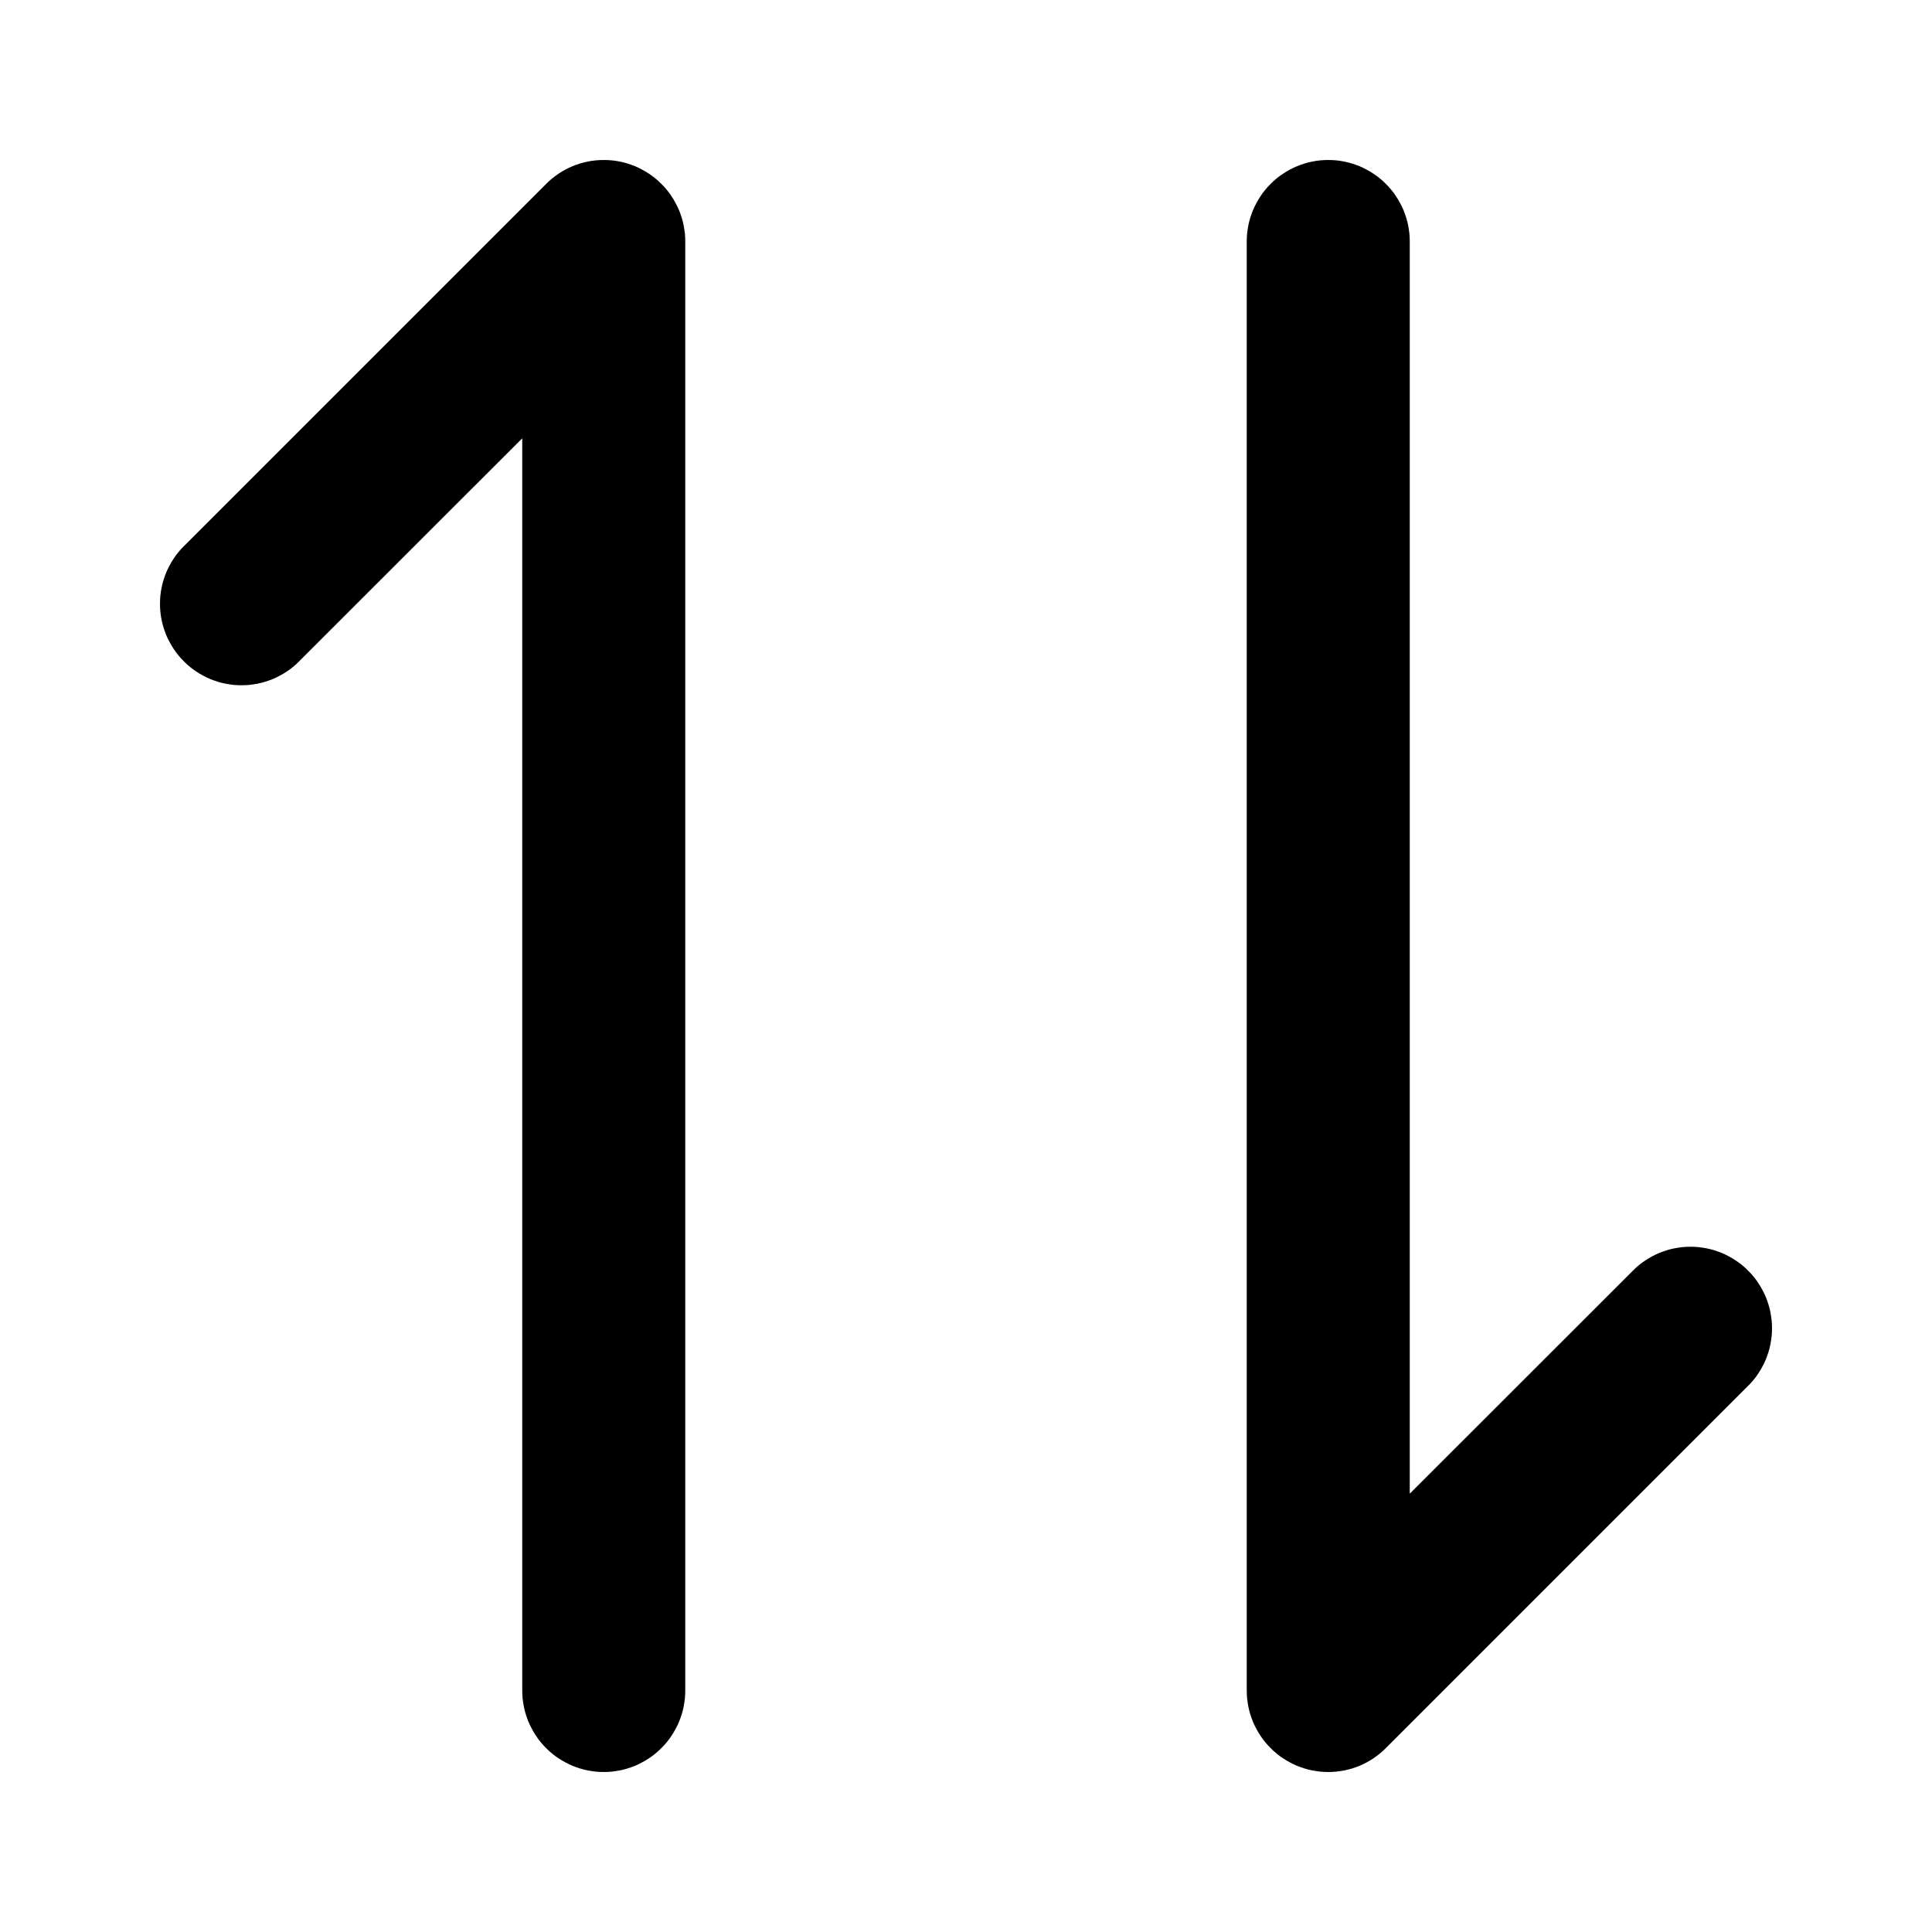
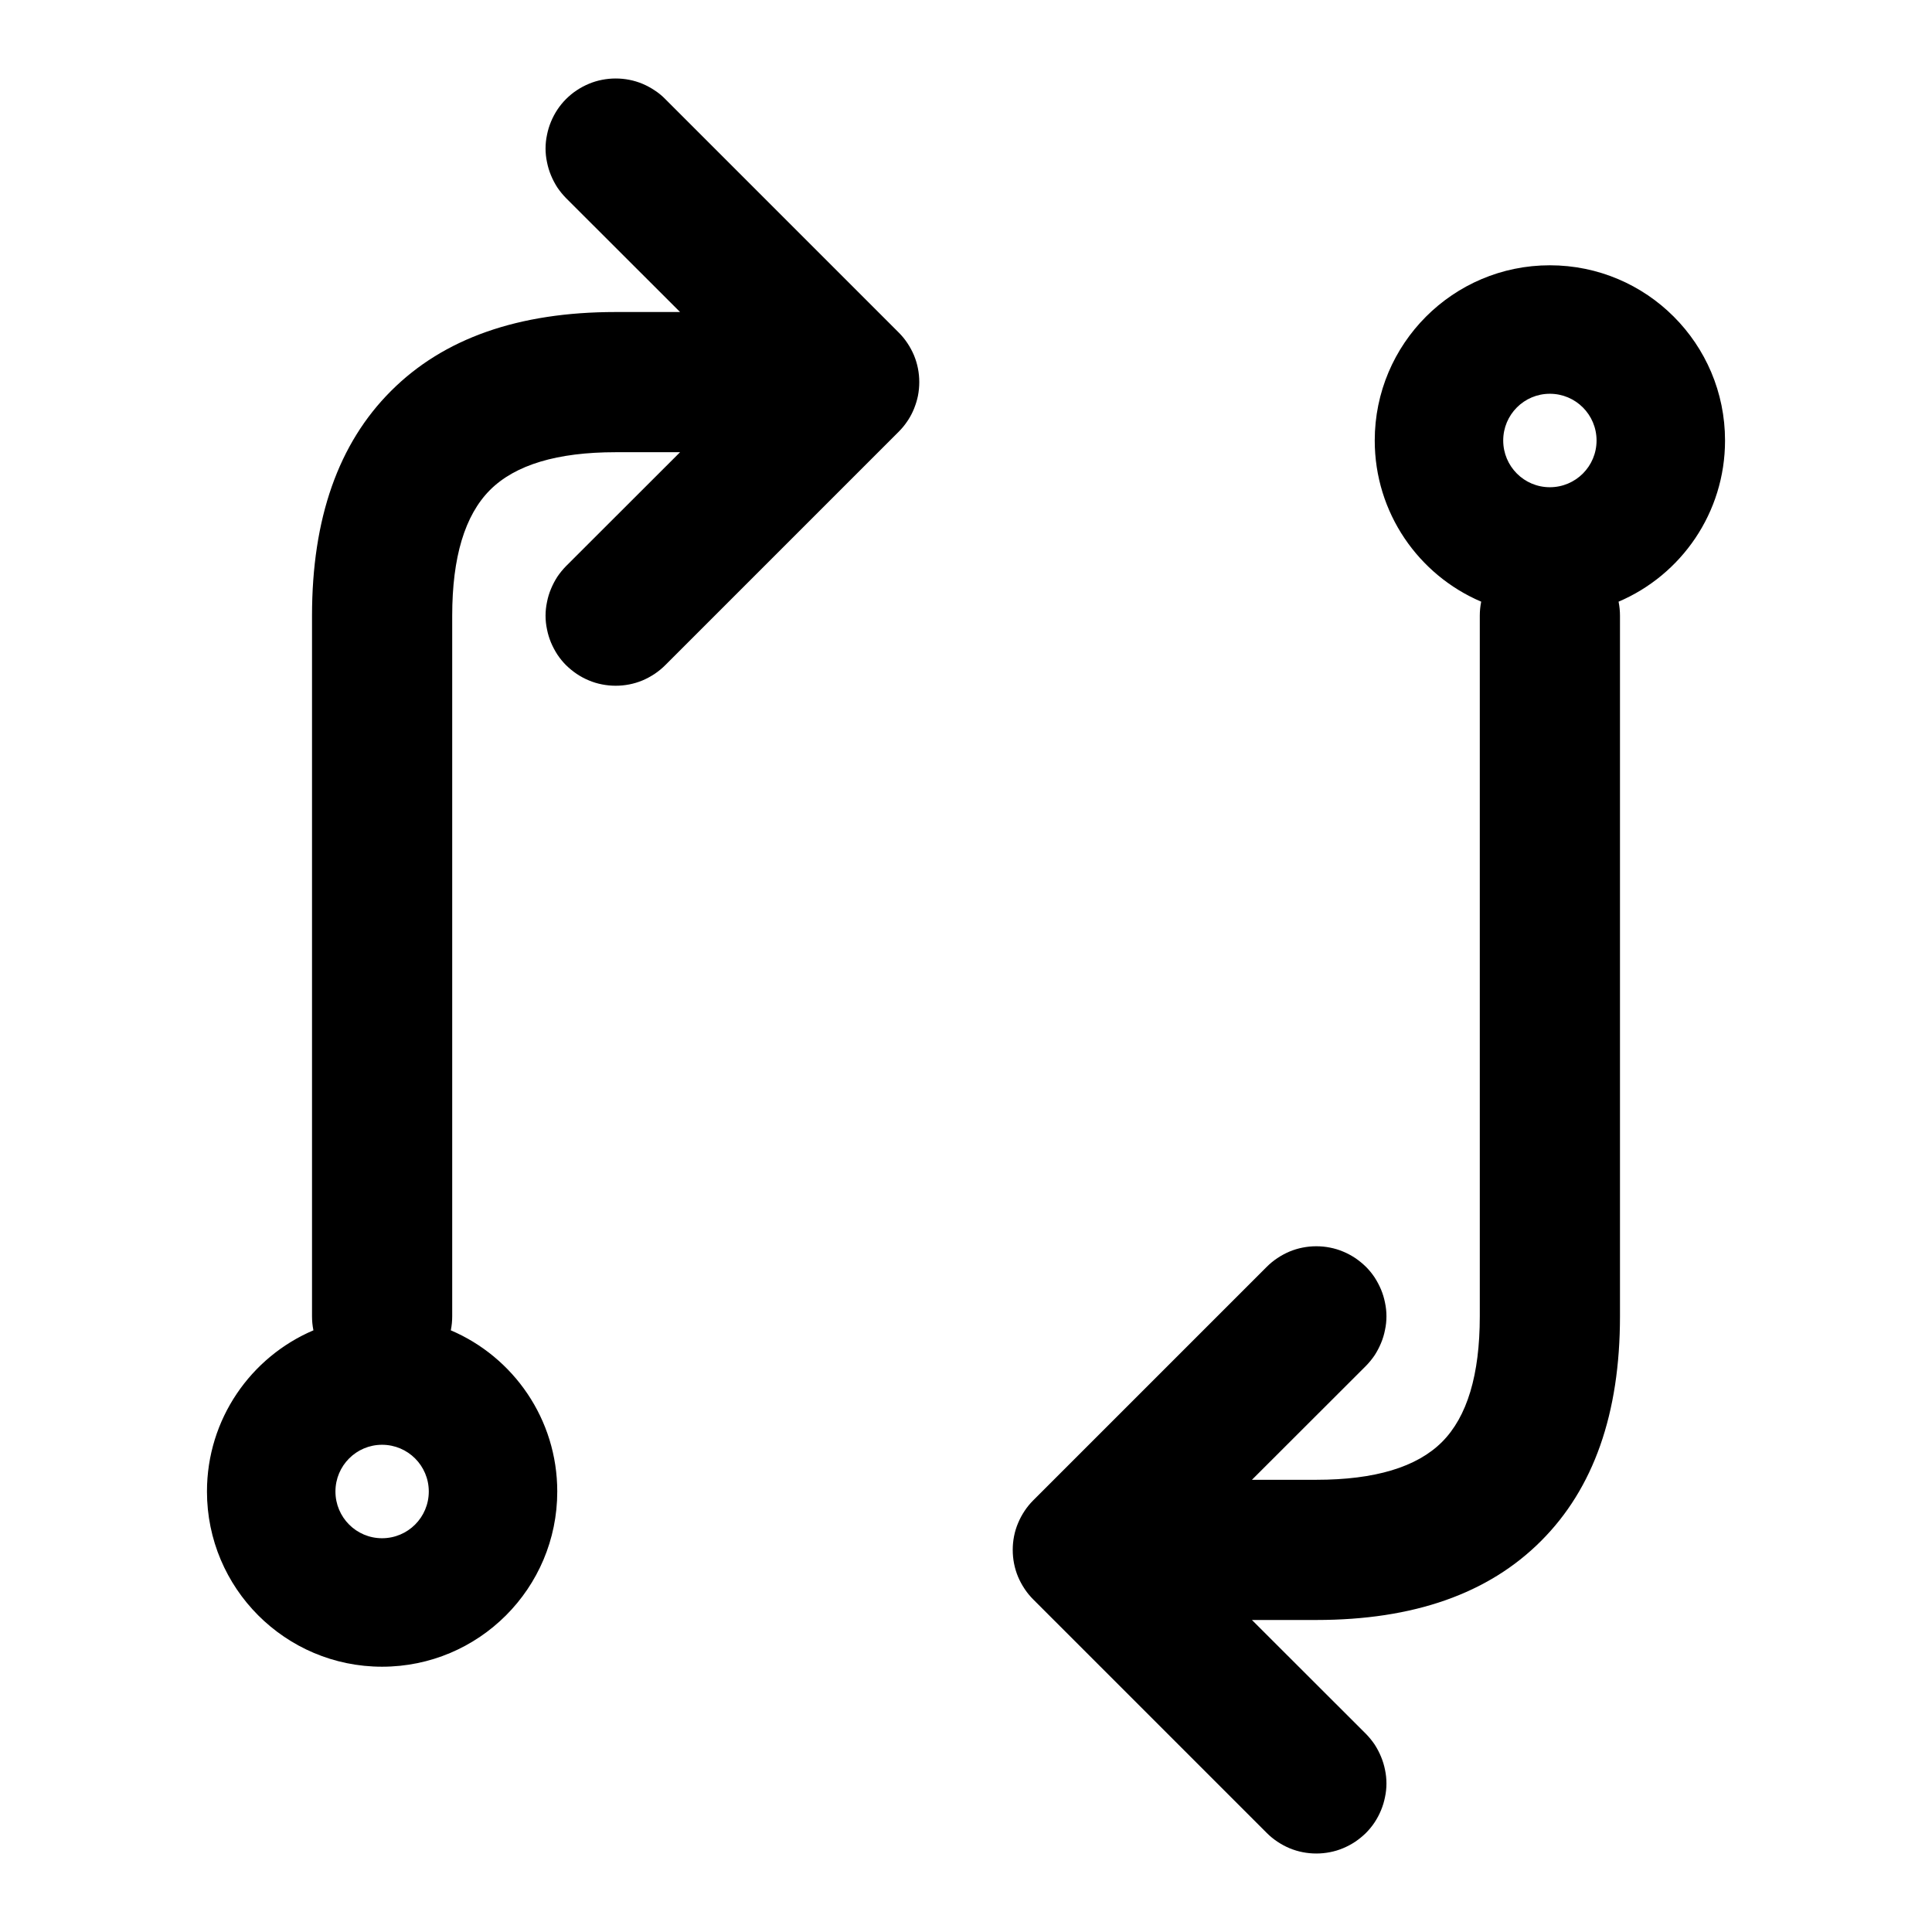
<svg xmlns="http://www.w3.org/2000/svg" fill="none" viewBox="0 0 16 16">
-   <path d="M11.675 2V12.37L13.523 10.523Q13.546 10.499 13.572 10.478Q13.597 10.457 13.625 10.439Q13.653 10.42 13.682 10.405Q13.711 10.389 13.742 10.376Q13.772 10.364 13.804 10.354Q13.836 10.344 13.868 10.338Q13.901 10.332 13.934 10.328Q13.967 10.325 14 10.325Q14.033 10.325 14.066 10.328Q14.099 10.332 14.132 10.338Q14.164 10.344 14.196 10.354Q14.228 10.364 14.258 10.376Q14.289 10.389 14.318 10.405Q14.347 10.42 14.375 10.439Q14.403 10.457 14.428 10.478Q14.454 10.499 14.477 10.523Q14.501 10.546 14.522 10.572Q14.543 10.597 14.561 10.625Q14.58 10.653 14.595 10.682Q14.611 10.711 14.624 10.742Q14.636 10.772 14.646 10.804Q14.656 10.836 14.662 10.868Q14.668 10.901 14.672 10.934Q14.675 10.967 14.675 11Q14.675 11.033 14.672 11.066Q14.668 11.099 14.662 11.132Q14.656 11.164 14.646 11.196Q14.636 11.228 14.624 11.258Q14.611 11.289 14.595 11.318Q14.58 11.347 14.561 11.375Q14.543 11.403 14.522 11.428Q14.501 11.454 14.477 11.477L11.477 14.477Q11.382 14.572 11.258 14.624Q11.134 14.675 11 14.675Q10.967 14.675 10.934 14.672Q10.901 14.668 10.868 14.662Q10.836 14.656 10.804 14.646Q10.772 14.636 10.742 14.624Q10.711 14.611 10.682 14.595Q10.653 14.58 10.625 14.561Q10.597 14.543 10.572 14.522Q10.546 14.501 10.523 14.477Q10.499 14.454 10.478 14.428Q10.457 14.403 10.439 14.375Q10.42 14.347 10.405 14.318Q10.389 14.289 10.376 14.258Q10.364 14.228 10.354 14.196Q10.344 14.164 10.338 14.132Q10.332 14.099 10.328 14.066Q10.325 14.033 10.325 14V2Q10.325 1.967 10.328 1.934Q10.332 1.901 10.338 1.868Q10.344 1.836 10.354 1.804Q10.364 1.772 10.376 1.742Q10.389 1.711 10.405 1.682Q10.42 1.653 10.439 1.625Q10.457 1.597 10.478 1.572Q10.499 1.546 10.523 1.523Q10.546 1.499 10.572 1.478Q10.597 1.457 10.625 1.439Q10.653 1.42 10.682 1.405Q10.711 1.389 10.742 1.376Q10.772 1.364 10.804 1.354Q10.836 1.344 10.868 1.338Q10.901 1.331 10.934 1.328Q10.967 1.325 11 1.325Q11.033 1.325 11.066 1.328Q11.099 1.331 11.132 1.338Q11.164 1.344 11.196 1.354Q11.228 1.364 11.258 1.376Q11.289 1.389 11.318 1.405Q11.347 1.42 11.375 1.439Q11.403 1.457 11.428 1.478Q11.454 1.499 11.477 1.523Q11.501 1.546 11.522 1.572Q11.543 1.597 11.561 1.625Q11.58 1.653 11.595 1.682Q11.611 1.711 11.624 1.742Q11.636 1.772 11.646 1.804Q11.656 1.836 11.662 1.868Q11.668 1.901 11.672 1.934Q11.675 1.967 11.675 2ZM4.325 14V3.63L2.477 5.477Q2.454 5.501 2.428 5.522Q2.403 5.543 2.375 5.561Q2.347 5.58 2.318 5.595Q2.289 5.611 2.258 5.624Q2.228 5.636 2.196 5.646Q2.164 5.656 2.132 5.662Q2.099 5.668 2.066 5.672Q2.033 5.675 2 5.675Q1.967 5.675 1.934 5.672Q1.901 5.668 1.868 5.662Q1.836 5.656 1.804 5.646Q1.772 5.636 1.742 5.624Q1.711 5.611 1.682 5.595Q1.653 5.58 1.625 5.561Q1.597 5.543 1.572 5.522Q1.546 5.501 1.523 5.477Q1.499 5.454 1.478 5.428Q1.457 5.403 1.439 5.375Q1.42 5.347 1.405 5.318Q1.389 5.289 1.376 5.258Q1.364 5.228 1.354 5.196Q1.344 5.164 1.338 5.132Q1.331 5.099 1.328 5.066Q1.325 5.033 1.325 5Q1.325 4.967 1.328 4.934Q1.331 4.901 1.338 4.868Q1.344 4.836 1.354 4.804Q1.364 4.772 1.376 4.742Q1.389 4.711 1.405 4.682Q1.42 4.653 1.439 4.625Q1.457 4.597 1.478 4.572Q1.499 4.546 1.523 4.523L4.523 1.523Q4.618 1.428 4.742 1.376Q4.866 1.325 5 1.325Q5.033 1.325 5.066 1.328Q5.099 1.331 5.132 1.338Q5.164 1.344 5.196 1.354Q5.228 1.364 5.258 1.376Q5.289 1.389 5.318 1.405Q5.347 1.42 5.375 1.439Q5.403 1.457 5.428 1.478Q5.454 1.499 5.477 1.523Q5.501 1.546 5.522 1.572Q5.543 1.597 5.561 1.625Q5.58 1.653 5.595 1.682Q5.611 1.711 5.624 1.742Q5.636 1.772 5.646 1.804Q5.656 1.836 5.662 1.868Q5.668 1.901 5.672 1.934Q5.675 1.967 5.675 2V14Q5.675 14.033 5.672 14.066Q5.668 14.099 5.662 14.132Q5.656 14.164 5.646 14.196Q5.636 14.228 5.624 14.258Q5.611 14.289 5.595 14.318Q5.58 14.347 5.561 14.375Q5.543 14.403 5.522 14.428Q5.501 14.454 5.477 14.477Q5.454 14.501 5.428 14.522Q5.403 14.543 5.375 14.561Q5.347 14.58 5.318 14.595Q5.289 14.611 5.258 14.624Q5.228 14.636 5.196 14.646Q5.164 14.656 5.132 14.662Q5.099 14.668 5.066 14.672Q5.033 14.675 5 14.675Q4.967 14.675 4.934 14.672Q4.901 14.668 4.868 14.662Q4.836 14.656 4.804 14.646Q4.772 14.636 4.742 14.624Q4.711 14.611 4.682 14.595Q4.653 14.58 4.625 14.561Q4.597 14.543 4.572 14.522Q4.546 14.501 4.523 14.477Q4.499 14.454 4.478 14.428Q4.457 14.403 4.439 14.375Q4.42 14.347 4.405 14.318Q4.389 14.289 4.376 14.258Q4.364 14.228 4.354 14.196Q4.344 14.164 4.338 14.132Q4.332 14.099 4.328 14.066Q4.325 14.033 4.325 14Z" fill="currentColor" />
+   <path d="M11.385 3.648C11.385 2.847 12.034 2.197 12.835 2.197C13.637 2.197 14.286 2.847 14.286 3.648C14.286 4.247 13.923 4.762 13.404 4.983L13.405 4.986Q13.416 5.042 13.416 5.099V10.901Q13.416 12.109 12.762 12.762Q12.109 13.416 10.901 13.416H10.368L11.312 14.359Q11.352 14.4 11.384 14.447Q11.415 14.495 11.437 14.548Q11.459 14.601 11.47 14.656Q11.482 14.713 11.482 14.77Q11.482 14.827 11.47 14.883Q11.459 14.939 11.437 14.992Q11.415 15.045 11.384 15.092Q11.352 15.14 11.312 15.18Q11.271 15.22 11.224 15.252Q11.176 15.284 11.123 15.306Q11.071 15.328 11.014 15.339Q10.959 15.35 10.901 15.35Q10.844 15.35 10.788 15.339Q10.732 15.328 10.679 15.306Q10.627 15.284 10.579 15.252Q10.531 15.22 10.491 15.18L8.557 13.246Q8.519 13.208 8.489 13.164Q8.487 13.161 8.485 13.158Q8.453 13.11 8.431 13.058Q8.409 13.005 8.398 12.949Q8.387 12.893 8.387 12.835Q8.387 12.778 8.398 12.722Q8.409 12.666 8.431 12.614Q8.453 12.561 8.485 12.513Q8.516 12.466 8.557 12.425L10.491 10.491Q10.531 10.451 10.579 10.419Q10.627 10.387 10.679 10.365Q10.732 10.343 10.788 10.332Q10.844 10.321 10.901 10.321Q10.959 10.321 11.014 10.332Q11.071 10.343 11.123 10.365Q11.176 10.387 11.224 10.419Q11.271 10.451 11.312 10.491Q11.352 10.531 11.384 10.579Q11.415 10.627 11.437 10.679Q11.459 10.732 11.47 10.788Q11.482 10.844 11.482 10.901Q11.482 10.959 11.47 11.014Q11.459 11.071 11.437 11.123Q11.415 11.176 11.384 11.224Q11.352 11.271 11.312 11.312L10.368 12.255H10.901Q11.628 12.255 11.942 11.942Q12.255 11.628 12.255 10.901V5.099Q12.255 5.042 12.266 4.986L12.267 4.983C11.748 4.762 11.385 4.247 11.385 3.648ZM1.714 12.352C1.714 11.753 2.077 11.238 2.596 11.017L2.595 11.014Q2.584 10.959 2.584 10.901V5.099Q2.584 3.891 3.238 3.238Q3.891 2.584 5.099 2.584H5.632L4.688 1.641Q4.648 1.6 4.616 1.553Q4.585 1.505 4.563 1.452Q4.541 1.399 4.53 1.343Q4.518 1.287 4.518 1.23Q4.518 1.173 4.53 1.117Q4.541 1.061 4.563 1.008Q4.585 0.955 4.616 0.908Q4.648 0.86 4.688 0.82Q4.729 0.779 4.776 0.748Q4.824 0.716 4.877 0.694Q4.929 0.672 4.986 0.661Q5.042 0.65 5.099 0.65Q5.156 0.65 5.212 0.661Q5.268 0.672 5.321 0.694Q5.373 0.716 5.421 0.748Q5.469 0.779 5.509 0.82L7.443 2.754Q7.484 2.795 7.515 2.842Q7.547 2.89 7.569 2.942Q7.591 2.995 7.602 3.051Q7.613 3.107 7.613 3.164Q7.613 3.222 7.602 3.278Q7.592 3.327 7.574 3.373Q7.572 3.38 7.569 3.386Q7.55 3.433 7.523 3.475Q7.519 3.481 7.515 3.487Q7.484 3.534 7.443 3.575L5.509 5.509Q5.469 5.549 5.421 5.581Q5.373 5.613 5.321 5.635Q5.268 5.657 5.212 5.668Q5.156 5.679 5.099 5.679Q5.042 5.679 4.986 5.668Q4.929 5.657 4.877 5.635Q4.824 5.613 4.776 5.581Q4.729 5.549 4.688 5.509Q4.648 5.469 4.616 5.421Q4.585 5.373 4.563 5.321Q4.541 5.268 4.53 5.212Q4.518 5.156 4.518 5.099Q4.518 5.042 4.53 4.986Q4.541 4.929 4.563 4.877Q4.585 4.824 4.616 4.776Q4.648 4.729 4.688 4.688L5.632 3.745H5.099Q4.372 3.745 4.058 4.058Q3.745 4.372 3.745 5.099V10.901Q3.745 10.959 3.734 11.014L3.733 11.017C4.252 11.238 4.615 11.753 4.615 12.352C4.615 13.153 3.966 13.803 3.164 13.803C2.363 13.803 1.714 13.153 1.714 12.352ZM12.449 3.648C12.449 3.862 12.622 4.035 12.835 4.035C13.049 4.035 13.222 3.862 13.222 3.648C13.222 3.434 13.049 3.261 12.835 3.261C12.622 3.261 12.449 3.434 12.449 3.648ZM2.778 12.352C2.778 12.566 2.951 12.739 3.164 12.739C3.378 12.739 3.551 12.566 3.551 12.352C3.551 12.138 3.378 11.965 3.164 11.965C2.951 11.965 2.778 12.138 2.778 12.352Z" fill="currentColor" />
</svg>
